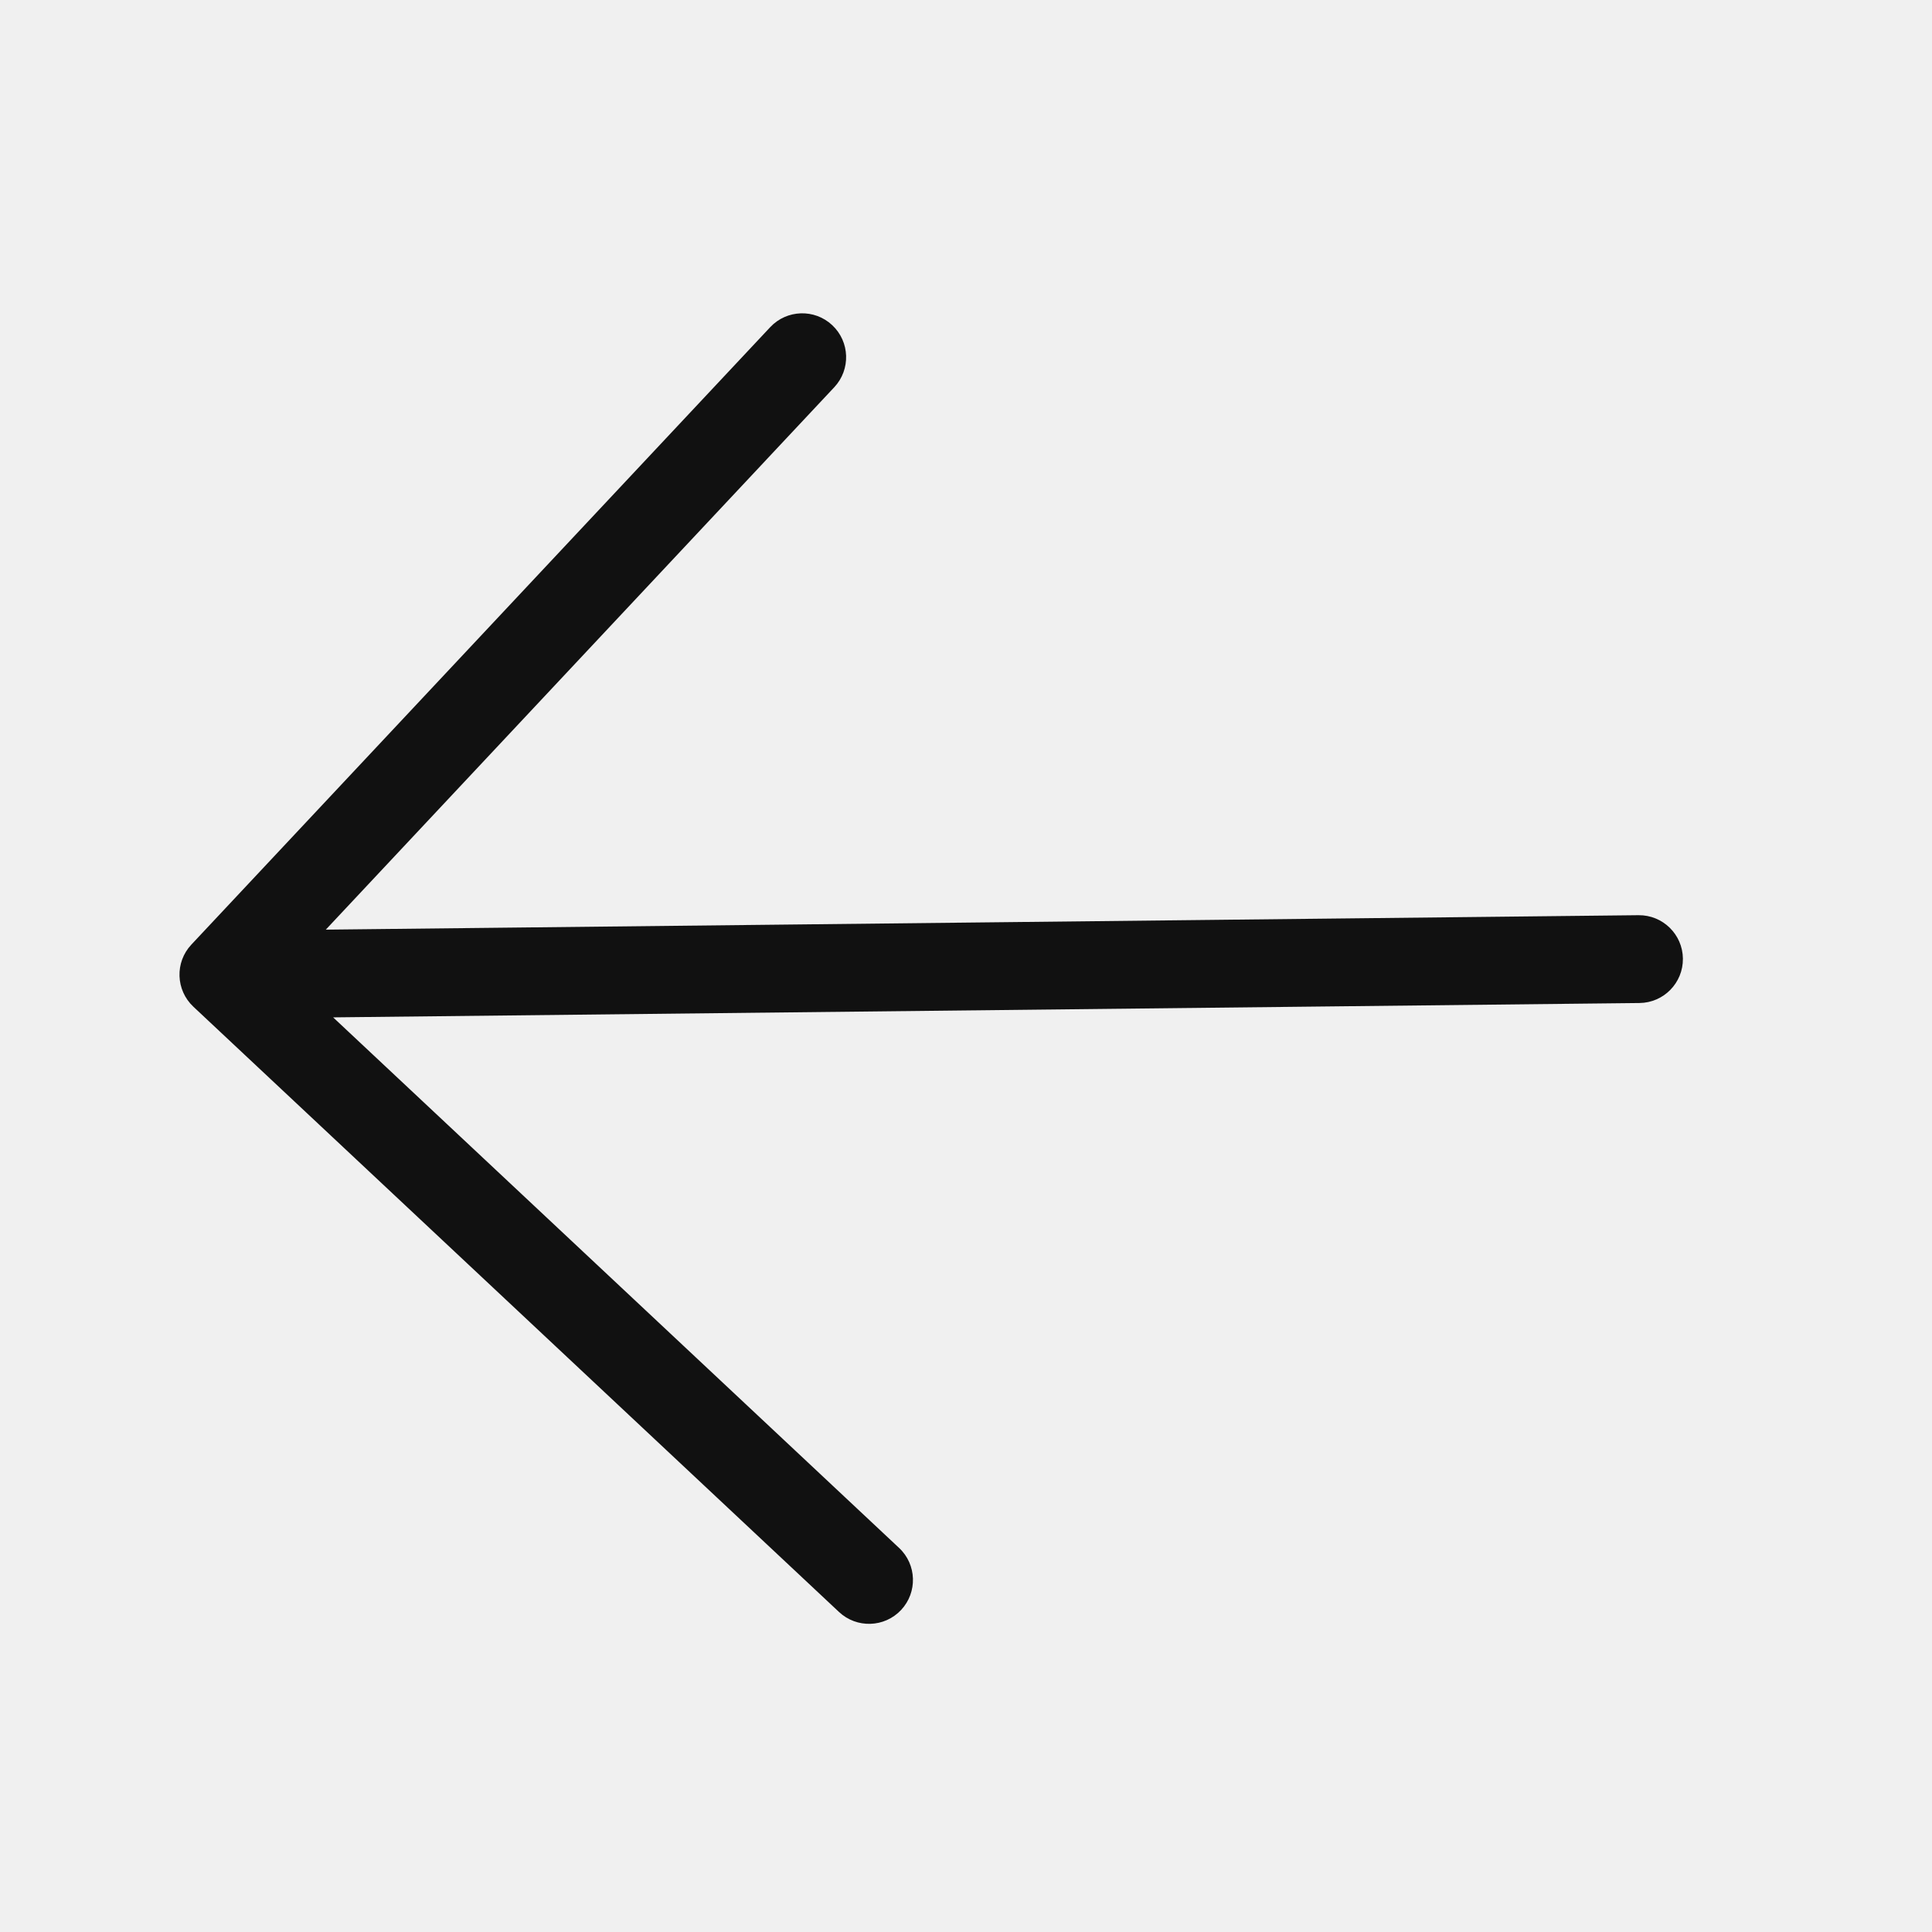
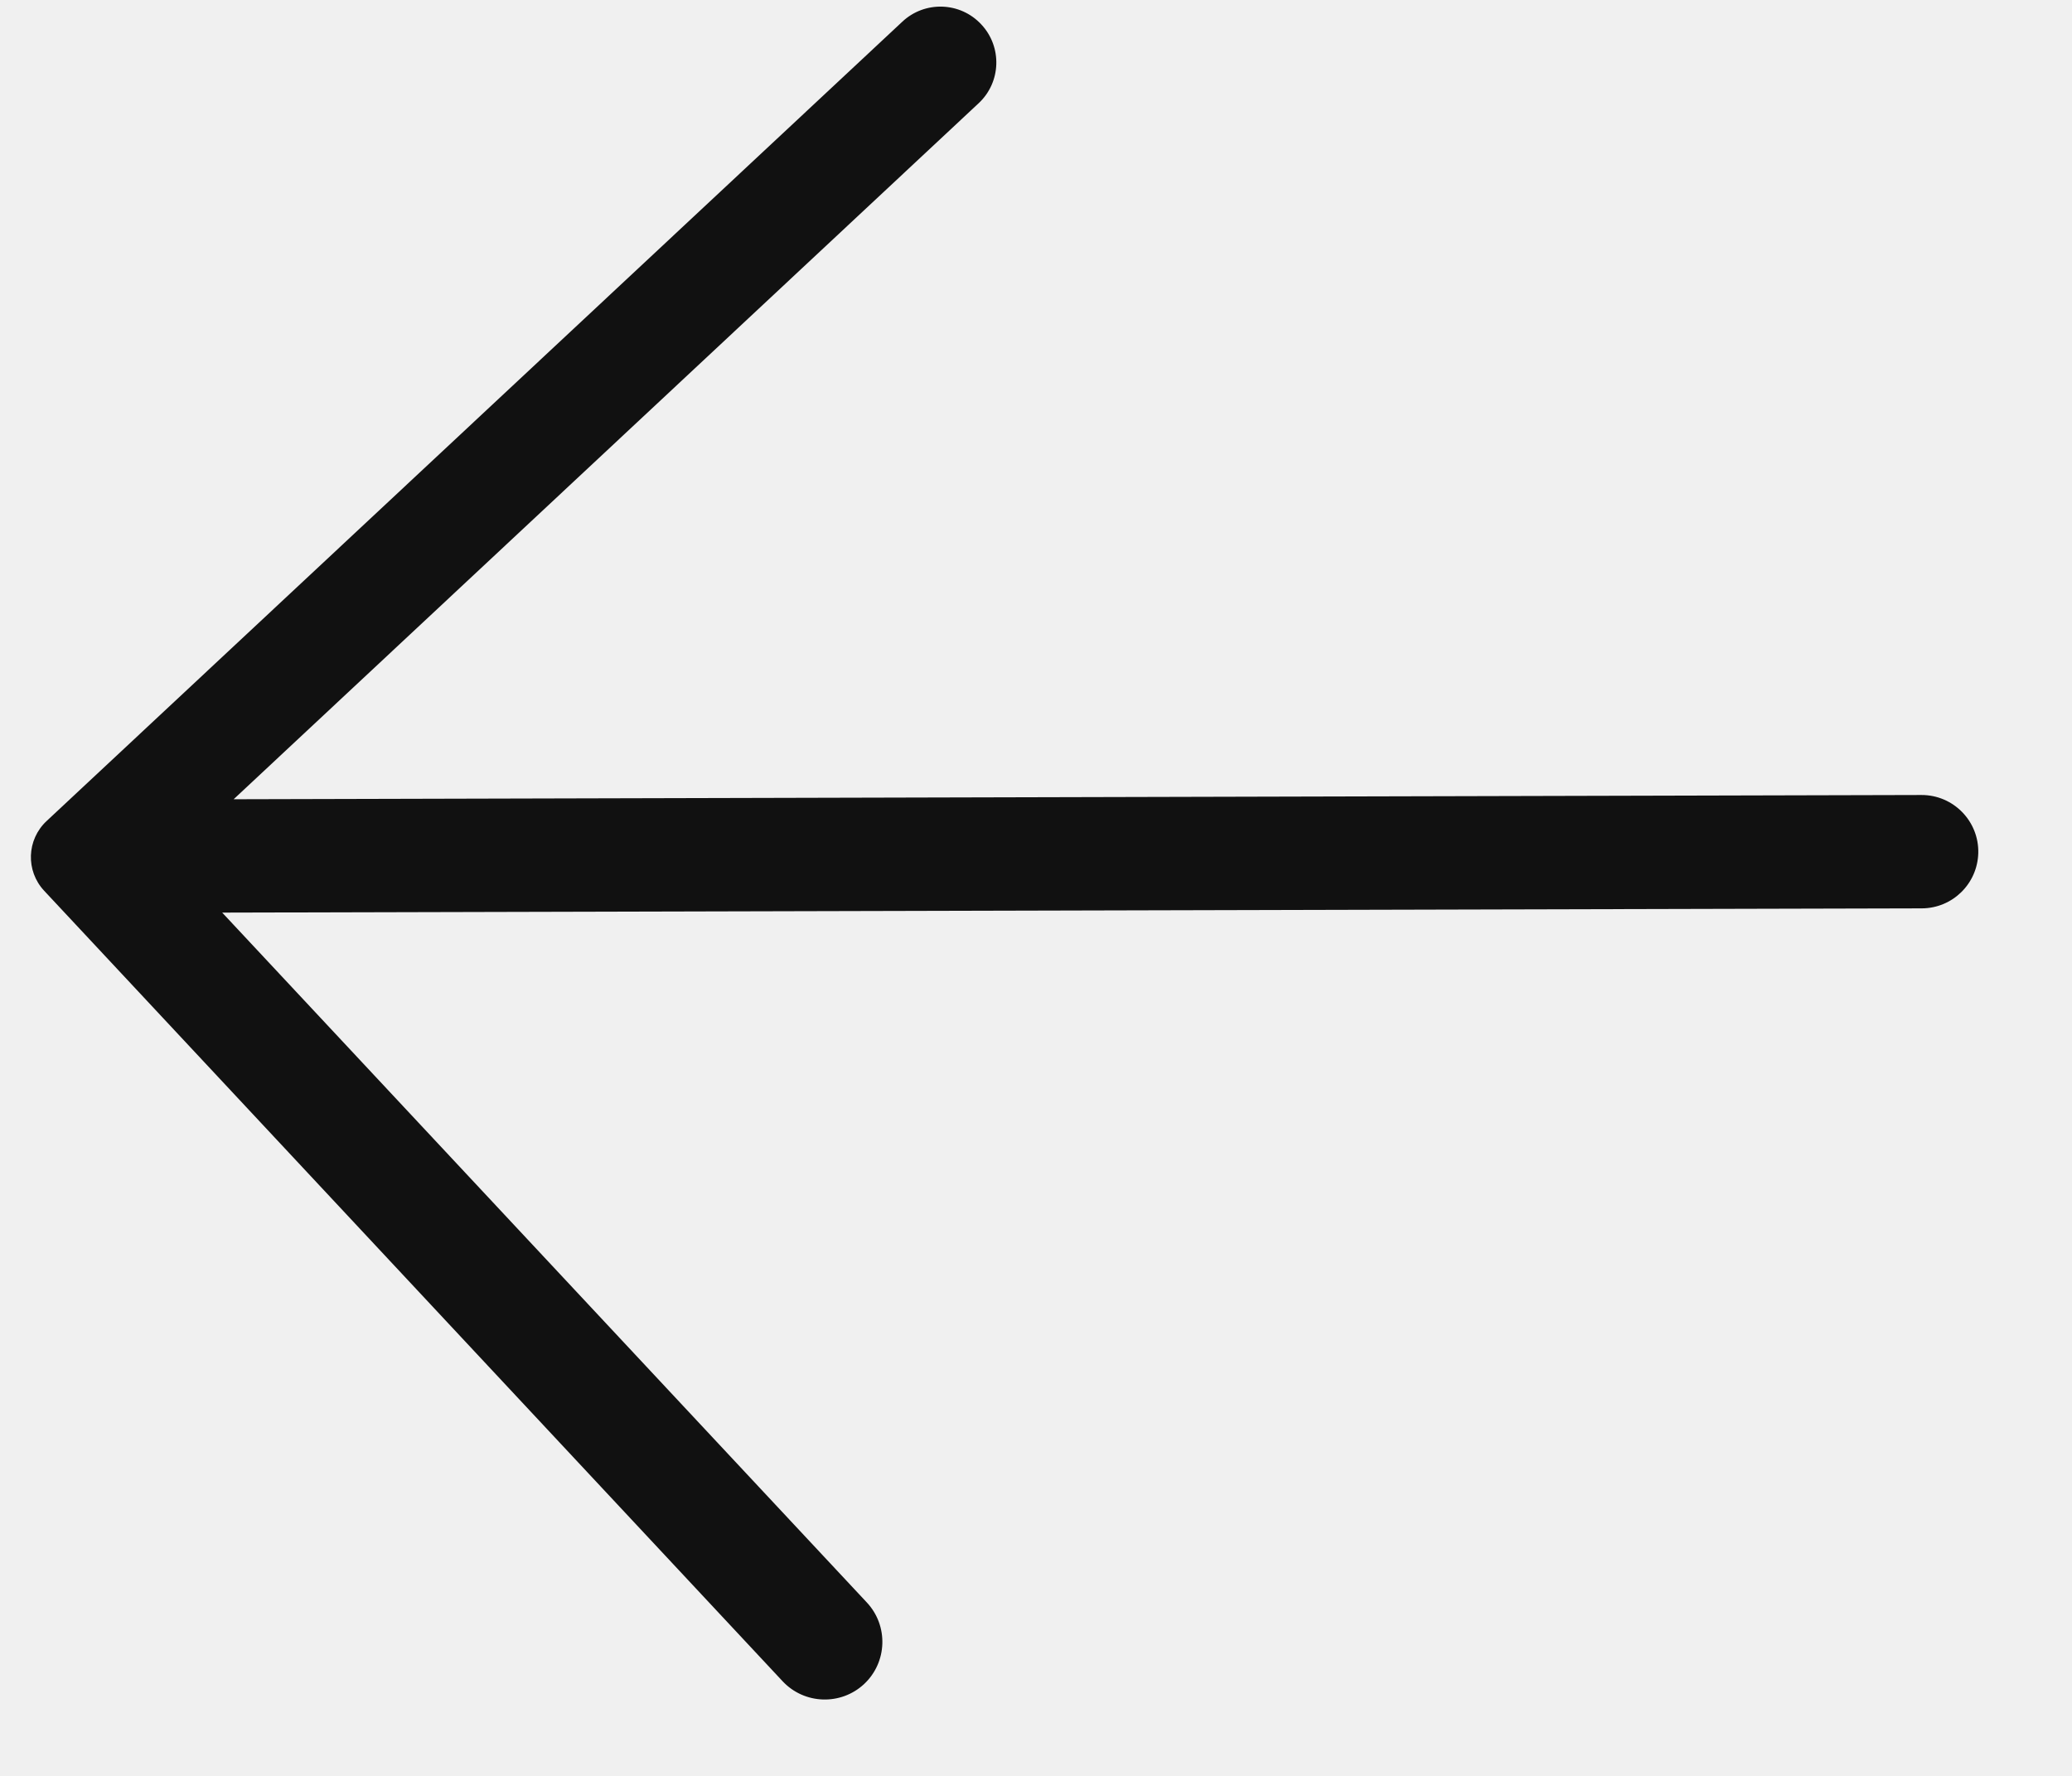
- <svg xmlns="http://www.w3.org/2000/svg" width="44" height="44" viewBox="0 0 44 44" fill="none">
-   <g clip-path="url(#clip0_3795_1506)">
-     <path fill-rule="evenodd" clip-rule="evenodd" d="M7.587 23.17L37.338 22.843C37.89 22.837 38.333 22.384 38.327 21.832C38.321 21.28 37.868 20.837 37.316 20.843L7.42 21.172L19 8.819C19.377 8.416 19.357 7.784 18.954 7.406C18.551 7.028 17.918 7.049 17.541 7.451L4.358 21.513C3.98 21.916 4.001 22.549 4.404 22.927L19.108 36.712C19.511 37.089 20.144 37.069 20.522 36.666C20.899 36.263 20.879 35.63 20.476 35.253L7.587 23.17Z" fill="#111111" />
-   </g>
-   <defs>
-     <clipPath id="clip0_3795_1506">
-       <rect width="30" height="30" fill="white" transform="matrix(-0.707107 -0.707107 -0.707107 0.707107 43.2131 22)" />
-     </clipPath>
-   </defs>
+ <svg xmlns="http://www.w3.org/2000/svg" width="21" height="18" viewBox="0 0 21 18" fill="none">
+   <path fill-rule="evenodd" clip-rule="evenodd" d="M2.368 8.101L19.474 8.058C19.798 8.057 20.059 8.324 20.05 8.648C20.041 8.959 19.788 9.206 19.477 9.207L2.252 9.25L8.786 16.243C9.006 16.479 8.993 16.849 8.758 17.069C8.522 17.289 8.152 17.276 7.932 17.041L0.448 9.029C0.259 8.827 0.27 8.511 0.472 8.322L9.145 0.22C9.373 0.006 9.732 0.018 9.945 0.247C10.159 0.475 10.147 0.834 9.918 1.047L2.368 8.101Z" fill="#111111" />
</svg>
